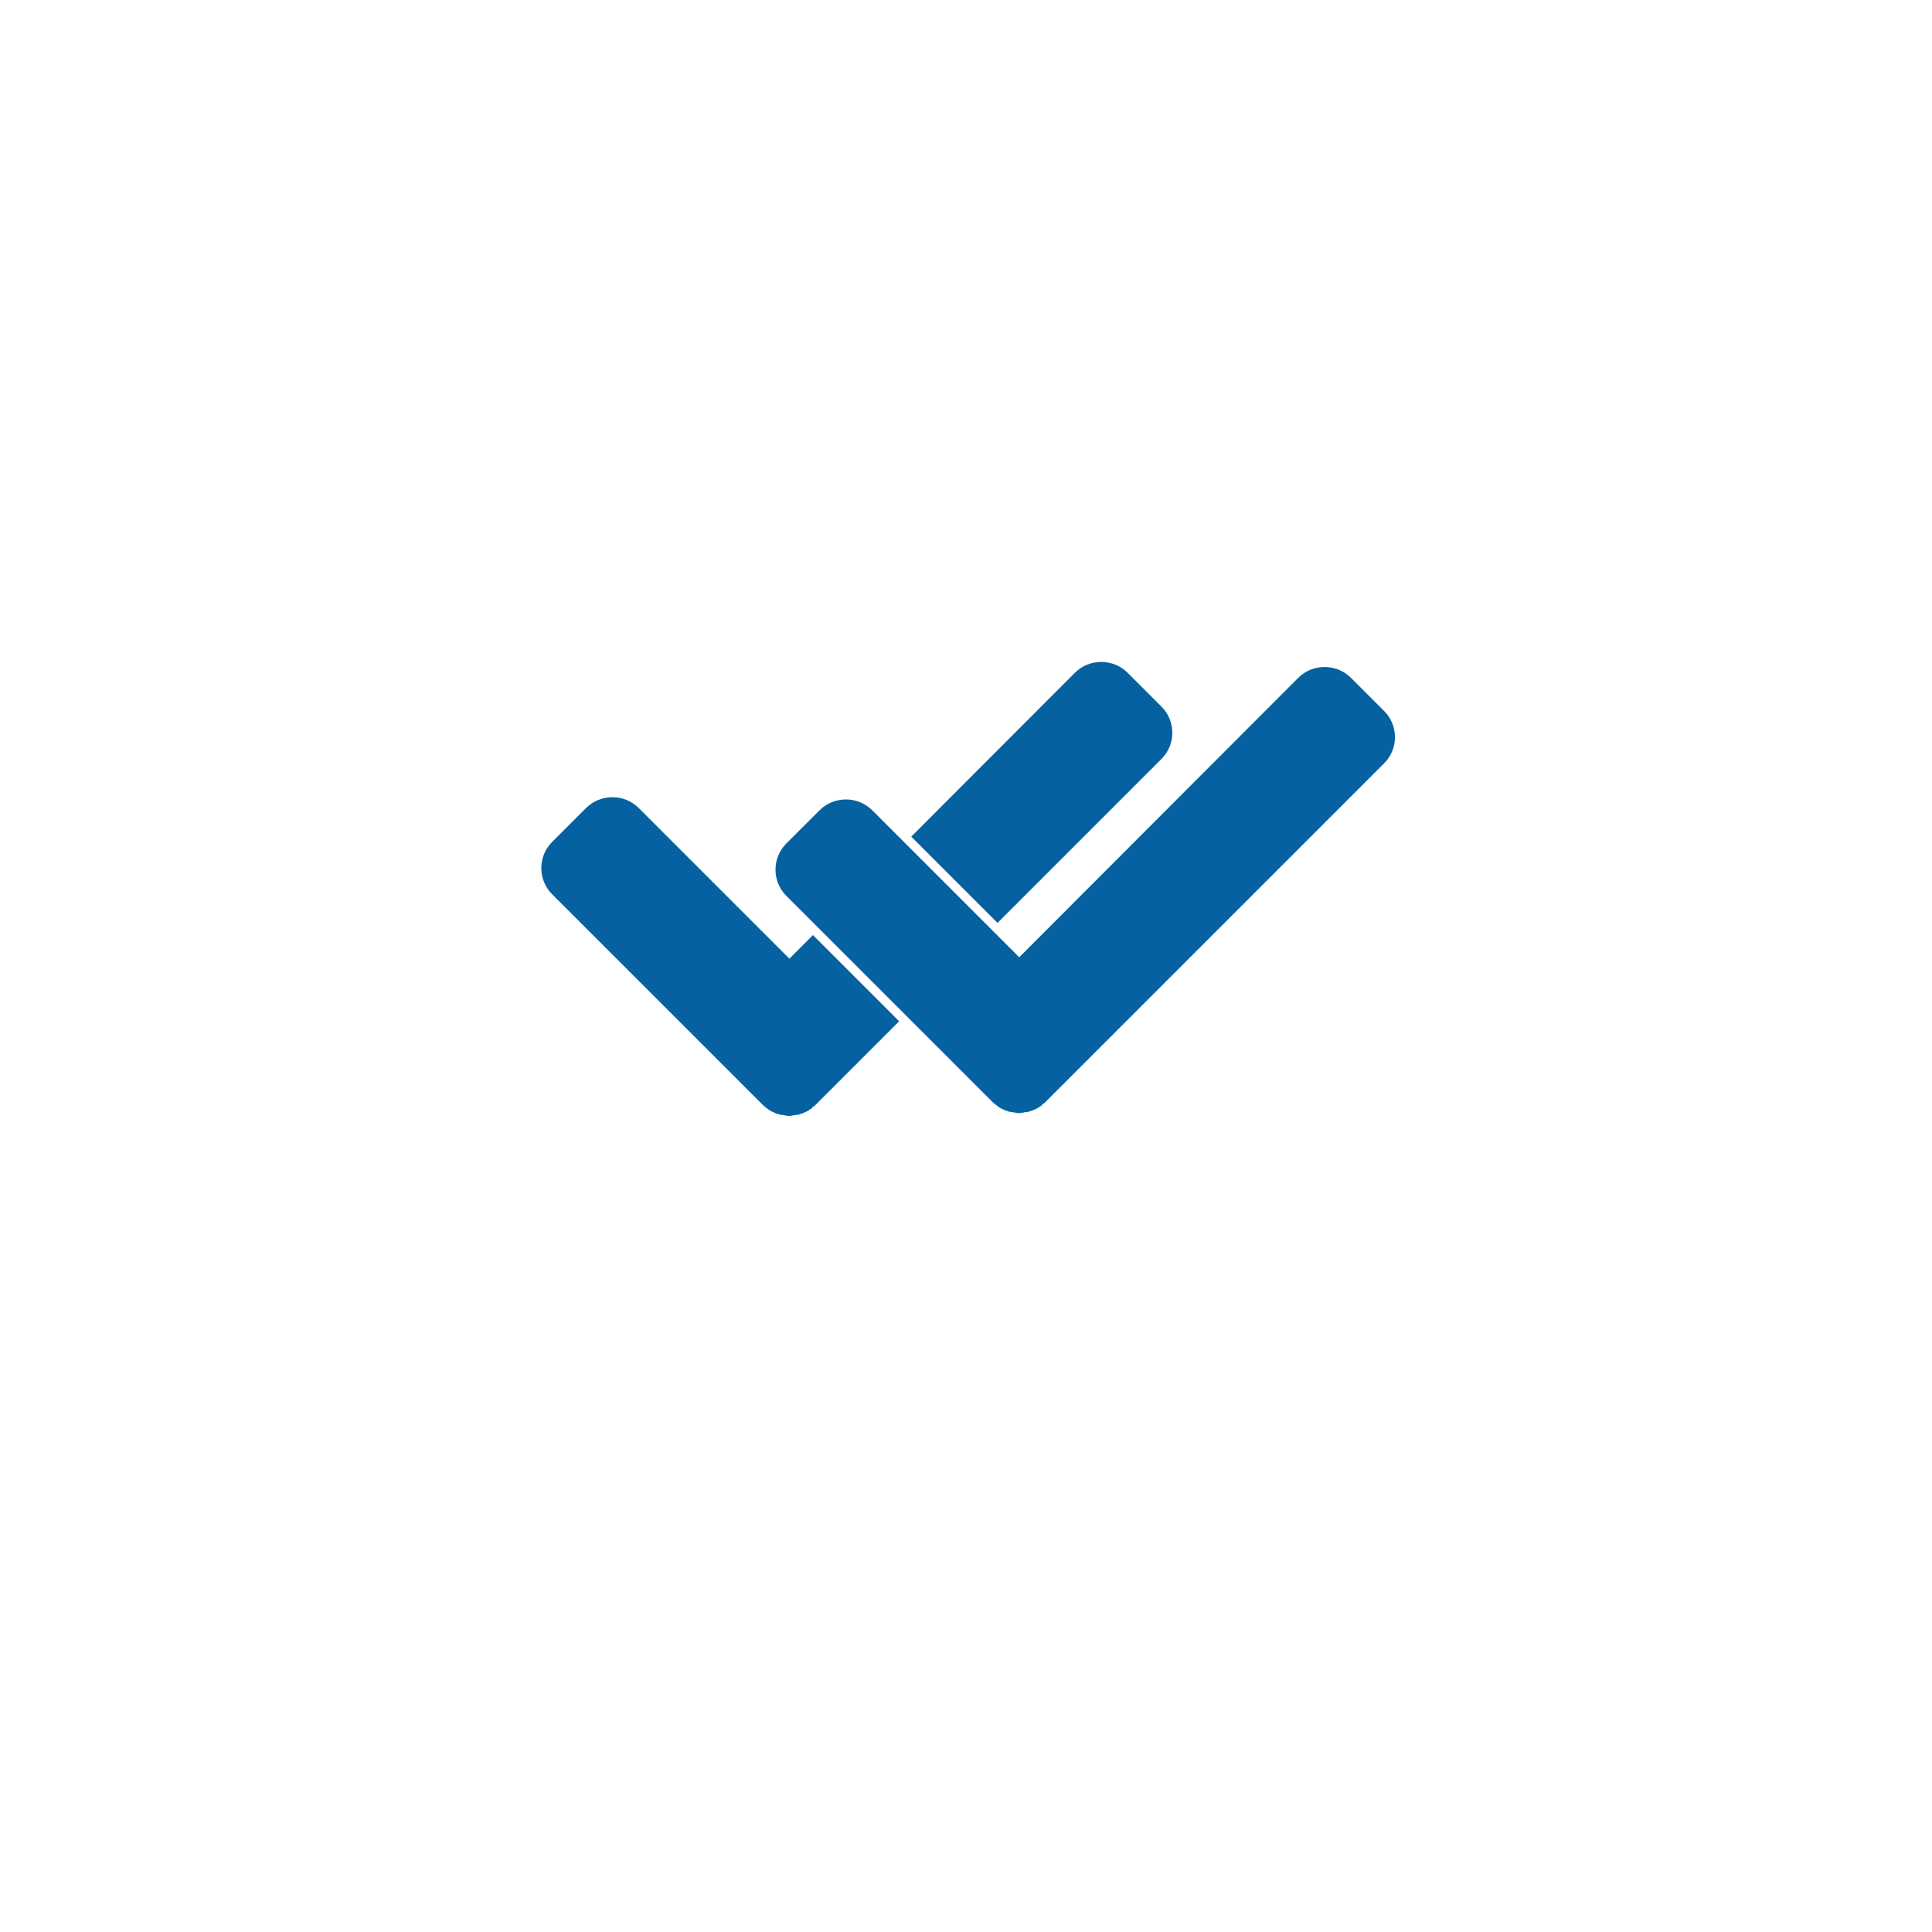
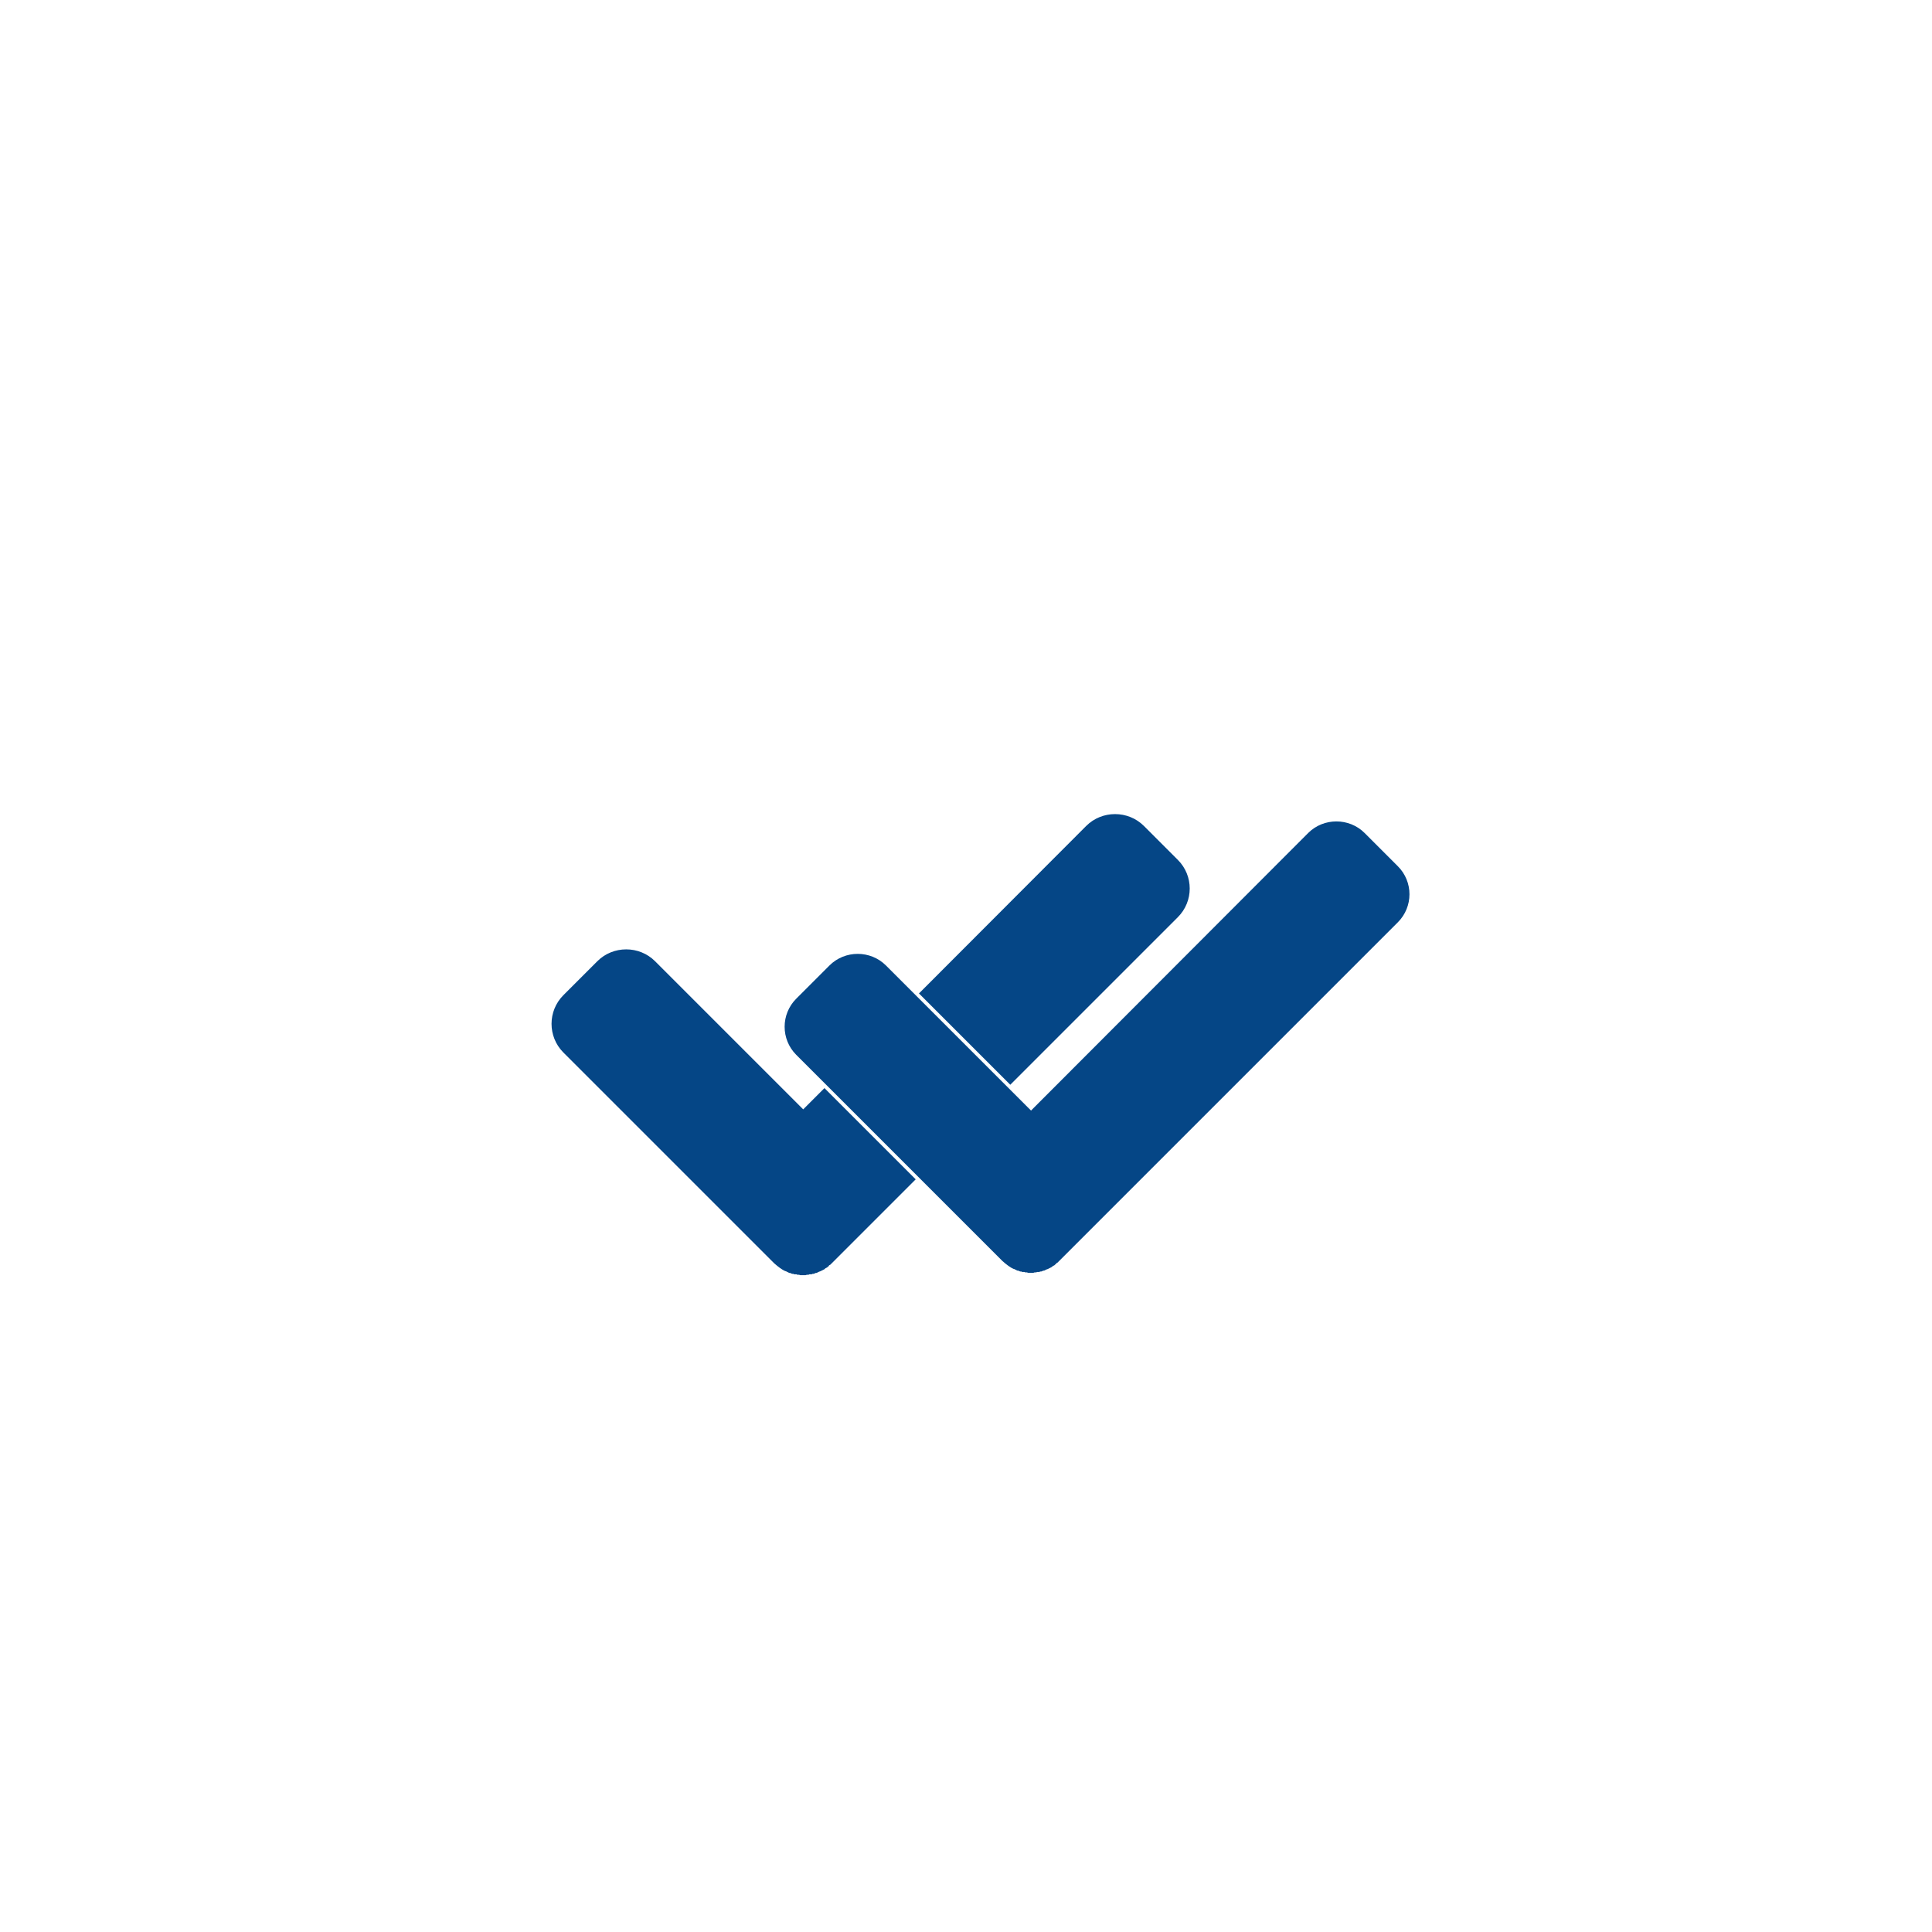
<svg xmlns="http://www.w3.org/2000/svg" version="1.1" width="1080" height="1080" viewBox="0 0 1080 1080" xml:space="preserve">
  <defs>
</defs>
-   <g transform="matrix(1 0 0 1 540 540)" id="e8938bf5-7aa2-4eee-bf7d-61ff330ca5f2">
- </g>
+   <rect x="0" y="0" width="100%" height="100%" fill="transparent" />
  <g transform="matrix(1 0 0 1 540 540)" id="c7ad3ef2-69cb-4911-a57a-0cf800395dc5">
    <rect style="stroke: none; stroke-width: 1; stroke-dasharray: none; stroke-linecap: butt; stroke-dashoffset: 0; stroke-linejoin: miter; stroke-miterlimit: 4; fill: rgb(255,255,255); fill-rule: nonzero; opacity: 1; visibility: hidden;" vector-effect="non-scaling-stroke" x="-540" y="-540" rx="0" ry="0" width="1080" height="1080" />
  </g>
-   <g transform="matrix(4.81 0 0 4.81 478.97 496.89)">
-     <path style="stroke: rgb(255,255,255); stroke-width: 6; stroke-dasharray: none; stroke-linecap: butt; stroke-dashoffset: 0; stroke-linejoin: miter; stroke-miterlimit: 4; fill: rgb(6,97,160); fill-rule: nonzero; opacity: 1;" vector-effect="non-scaling-stroke" transform=" translate(-50, -50)" d="M 14.148 44.105 L 18.091 40.162 C 20.01 38.242 23.176 38.242 25.096 40.162 L 42.164 57.231 L 74.904 24.441 C 76.823 22.522 79.989 22.522 81.909 24.441 L 85.851 28.384 C 87.771 30.303 87.771 33.415 85.851 35.335 L 45.641 75.545 L 45.537 75.649 L 45.433 75.753 L 45.329 75.805 L 45.277 75.909 L 45.173 75.961 L 45.069 76.065 L 44.965 76.117 L 44.861 76.169 L 44.757 76.274 L 44.653 76.324 L 44.549 76.378 L 44.445 76.43 L 44.341 76.482 L 44.237 76.534 L 44.08 76.586 L 43.976 76.638 L 43.872 76.69 L 43.768 76.742 L 43.664 76.742 L 43.56 76.794 L 43.405 76.847 L 43.301 76.847 L 43.197 76.899 L 42.938 76.899 L 42.834 76.951 L 42.626 76.951 L 42.471 77.003 L 41.795 77.003 L 41.64 76.951 L 41.432 76.951 L 41.328 76.899 L 41.069 76.899 L 40.965 76.847 L 40.861 76.847 L 40.706 76.794 L 40.602 76.742 L 40.498 76.742 L 40.394 76.69 L 40.29 76.638 L 40.185 76.586 L 40.081 76.534 L 40.029 76.534 C 39.563 76.325 39.096 75.962 38.63 75.548 L 14.14 51.059 C 12.229 49.137 12.229 46.025 14.148 44.105 z" stroke-linecap="round" />
+   <g transform="matrix(1 0 0 1 540 540)" id="e8938bf5-7aa2-4eee-bf7d-61ff330ca5f2">
+ </g>
+   <g transform="matrix(4.81 0 0 4.81 486.69 583.95)">
+     <path style="stroke: rgb(255,255,255); stroke-width: 2; stroke-dasharray: none; stroke-linecap: butt; stroke-dashoffset: 0; stroke-linejoin: miter; stroke-miterlimit: 4; fill: rgb(5,70,134); fill-rule: nonzero; opacity: 1;" vector-effect="non-scaling-stroke" transform=" translate(-50, -50)" d="M 14.148 44.105 L 18.091 40.162 C 20.01 38.242 23.176 38.242 25.096 40.162 L 42.164 57.231 L 74.904 24.441 C 76.823 22.522 79.989 22.522 81.909 24.441 L 85.851 28.384 C 87.771 30.303 87.771 33.415 85.851 35.335 L 45.641 75.545 L 45.537 75.649 L 45.433 75.753 L 45.329 75.805 L 45.277 75.909 L 45.173 75.961 L 45.069 76.065 L 44.965 76.117 L 44.861 76.169 L 44.757 76.274 L 44.653 76.324 L 44.549 76.378 L 44.445 76.43 L 44.341 76.482 L 44.237 76.534 L 44.08 76.586 L 43.976 76.638 L 43.872 76.69 L 43.768 76.742 L 43.664 76.742 L 43.56 76.794 L 43.405 76.847 L 43.301 76.847 L 43.197 76.899 L 42.938 76.899 L 42.834 76.951 L 42.626 76.951 L 42.471 77.003 L 41.795 77.003 L 41.64 76.951 L 41.432 76.951 L 41.328 76.899 L 41.069 76.899 L 40.965 76.847 L 40.861 76.847 L 40.706 76.794 L 40.602 76.742 L 40.498 76.742 L 40.394 76.69 L 40.29 76.638 L 40.185 76.586 L 40.081 76.534 L 40.029 76.534 C 39.563 76.325 39.096 75.962 38.63 75.548 L 14.14 51.059 C 12.229 49.137 12.229 46.025 14.148 44.105 z" stroke-linecap="round" />
  </g>
-   <g transform="matrix(4.71 0 0 4.71 606.66 497.52)">
-     <path style="stroke: rgb(255,255,255); stroke-width: 5; stroke-dasharray: none; stroke-linecap: butt; stroke-dashoffset: 0; stroke-linejoin: miter; stroke-miterlimit: 4; fill: rgb(6,97,160); fill-rule: nonzero; opacity: 1;" vector-effect="non-scaling-stroke" transform=" translate(-50, -50)" d="M 14.148 44.105 L 18.091 40.162 C 20.01 38.242 23.176 38.242 25.096 40.162 L 42.164 57.231 L 74.904 24.441 C 76.823 22.522 79.989 22.522 81.909 24.441 L 85.851 28.384 C 87.771 30.303 87.771 33.415 85.851 35.335 L 45.641 75.545 L 45.537 75.649 L 45.433 75.753 L 45.329 75.805 L 45.277 75.909 L 45.173 75.961 L 45.069 76.065 L 44.965 76.117 L 44.861 76.169 L 44.757 76.274 L 44.653 76.324 L 44.549 76.378 L 44.445 76.43 L 44.341 76.482 L 44.237 76.534 L 44.08 76.586 L 43.976 76.638 L 43.872 76.69 L 43.768 76.742 L 43.664 76.742 L 43.56 76.794 L 43.405 76.847 L 43.301 76.847 L 43.197 76.899 L 42.938 76.899 L 42.834 76.951 L 42.626 76.951 L 42.471 77.003 L 41.795 77.003 L 41.64 76.951 L 41.432 76.951 L 41.328 76.899 L 41.069 76.899 L 40.965 76.847 L 40.861 76.847 L 40.706 76.794 L 40.602 76.742 L 40.498 76.742 L 40.394 76.69 L 40.29 76.638 L 40.185 76.586 L 40.081 76.534 L 40.029 76.534 C 39.563 76.325 39.096 75.962 38.63 75.548 L 14.14 51.059 C 12.229 49.137 12.229 46.025 14.148 44.105 z" stroke-linecap="round" />
+   <g transform="matrix(4.71 0 0 4.71 613.26 585.34)">
+     <path style="stroke: rgb(255,255,255); stroke-width: 2; stroke-dasharray: none; stroke-linecap: butt; stroke-dashoffset: 0; stroke-linejoin: miter; stroke-miterlimit: 4; fill: rgb(5,70,134); fill-rule: nonzero; opacity: 1;" vector-effect="non-scaling-stroke" transform=" translate(-50, -50)" d="M 14.148 44.105 L 18.091 40.162 C 20.01 38.242 23.176 38.242 25.096 40.162 L 42.164 57.231 L 74.904 24.441 C 76.823 22.522 79.989 22.522 81.909 24.441 L 85.851 28.384 C 87.771 30.303 87.771 33.415 85.851 35.335 L 45.641 75.545 L 45.537 75.649 L 45.433 75.753 L 45.329 75.805 L 45.277 75.909 L 45.173 75.961 L 45.069 76.065 L 44.965 76.117 L 44.861 76.169 L 44.757 76.274 L 44.653 76.324 L 44.549 76.378 L 44.445 76.43 L 44.341 76.482 L 44.237 76.534 L 44.08 76.586 L 43.976 76.638 L 43.872 76.69 L 43.768 76.742 L 43.664 76.742 L 43.56 76.794 L 43.405 76.847 L 43.301 76.847 L 43.197 76.899 L 42.938 76.899 L 42.834 76.951 L 42.626 76.951 L 42.471 77.003 L 41.795 77.003 L 41.64 76.951 L 41.432 76.951 L 41.328 76.899 L 41.069 76.899 L 40.965 76.847 L 40.861 76.847 L 40.706 76.794 L 40.602 76.742 L 40.498 76.742 L 40.394 76.69 L 40.29 76.638 L 40.185 76.586 L 40.081 76.534 L 40.029 76.534 C 39.563 76.325 39.096 75.962 38.63 75.548 L 14.14 51.059 C 12.229 49.137 12.229 46.025 14.148 44.105 z" stroke-linecap="round" />
  </g>
</svg>
